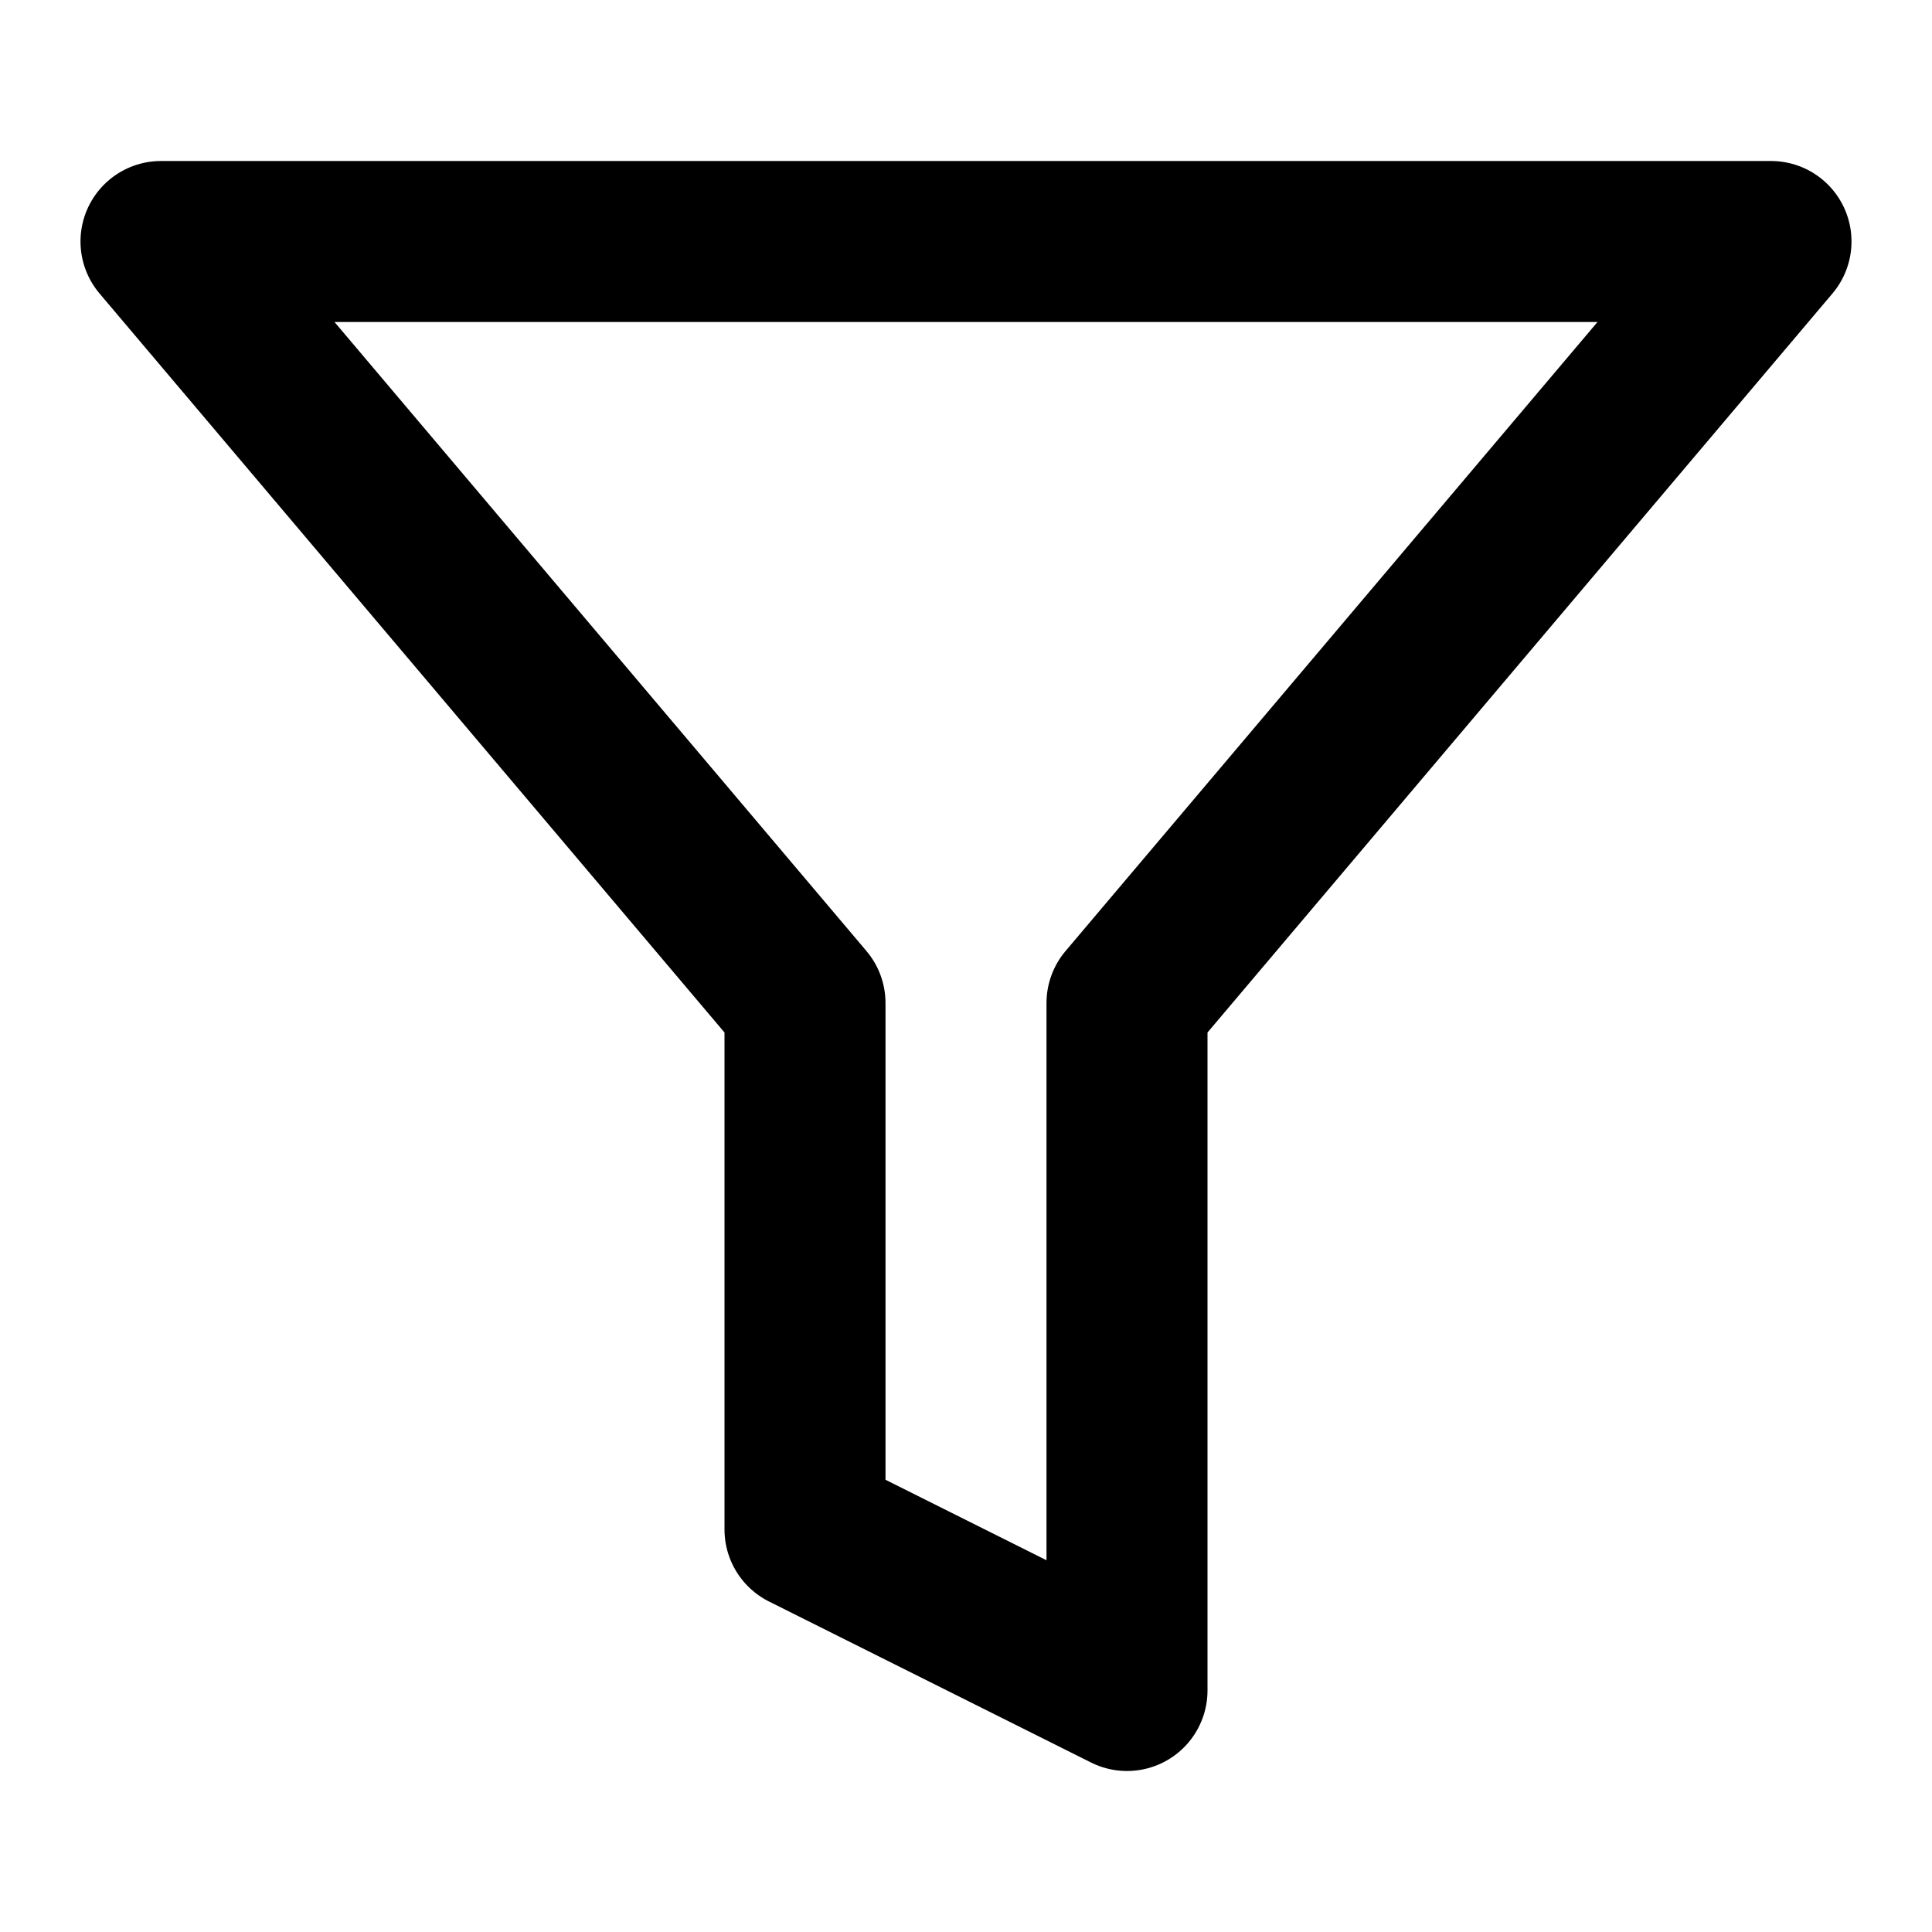
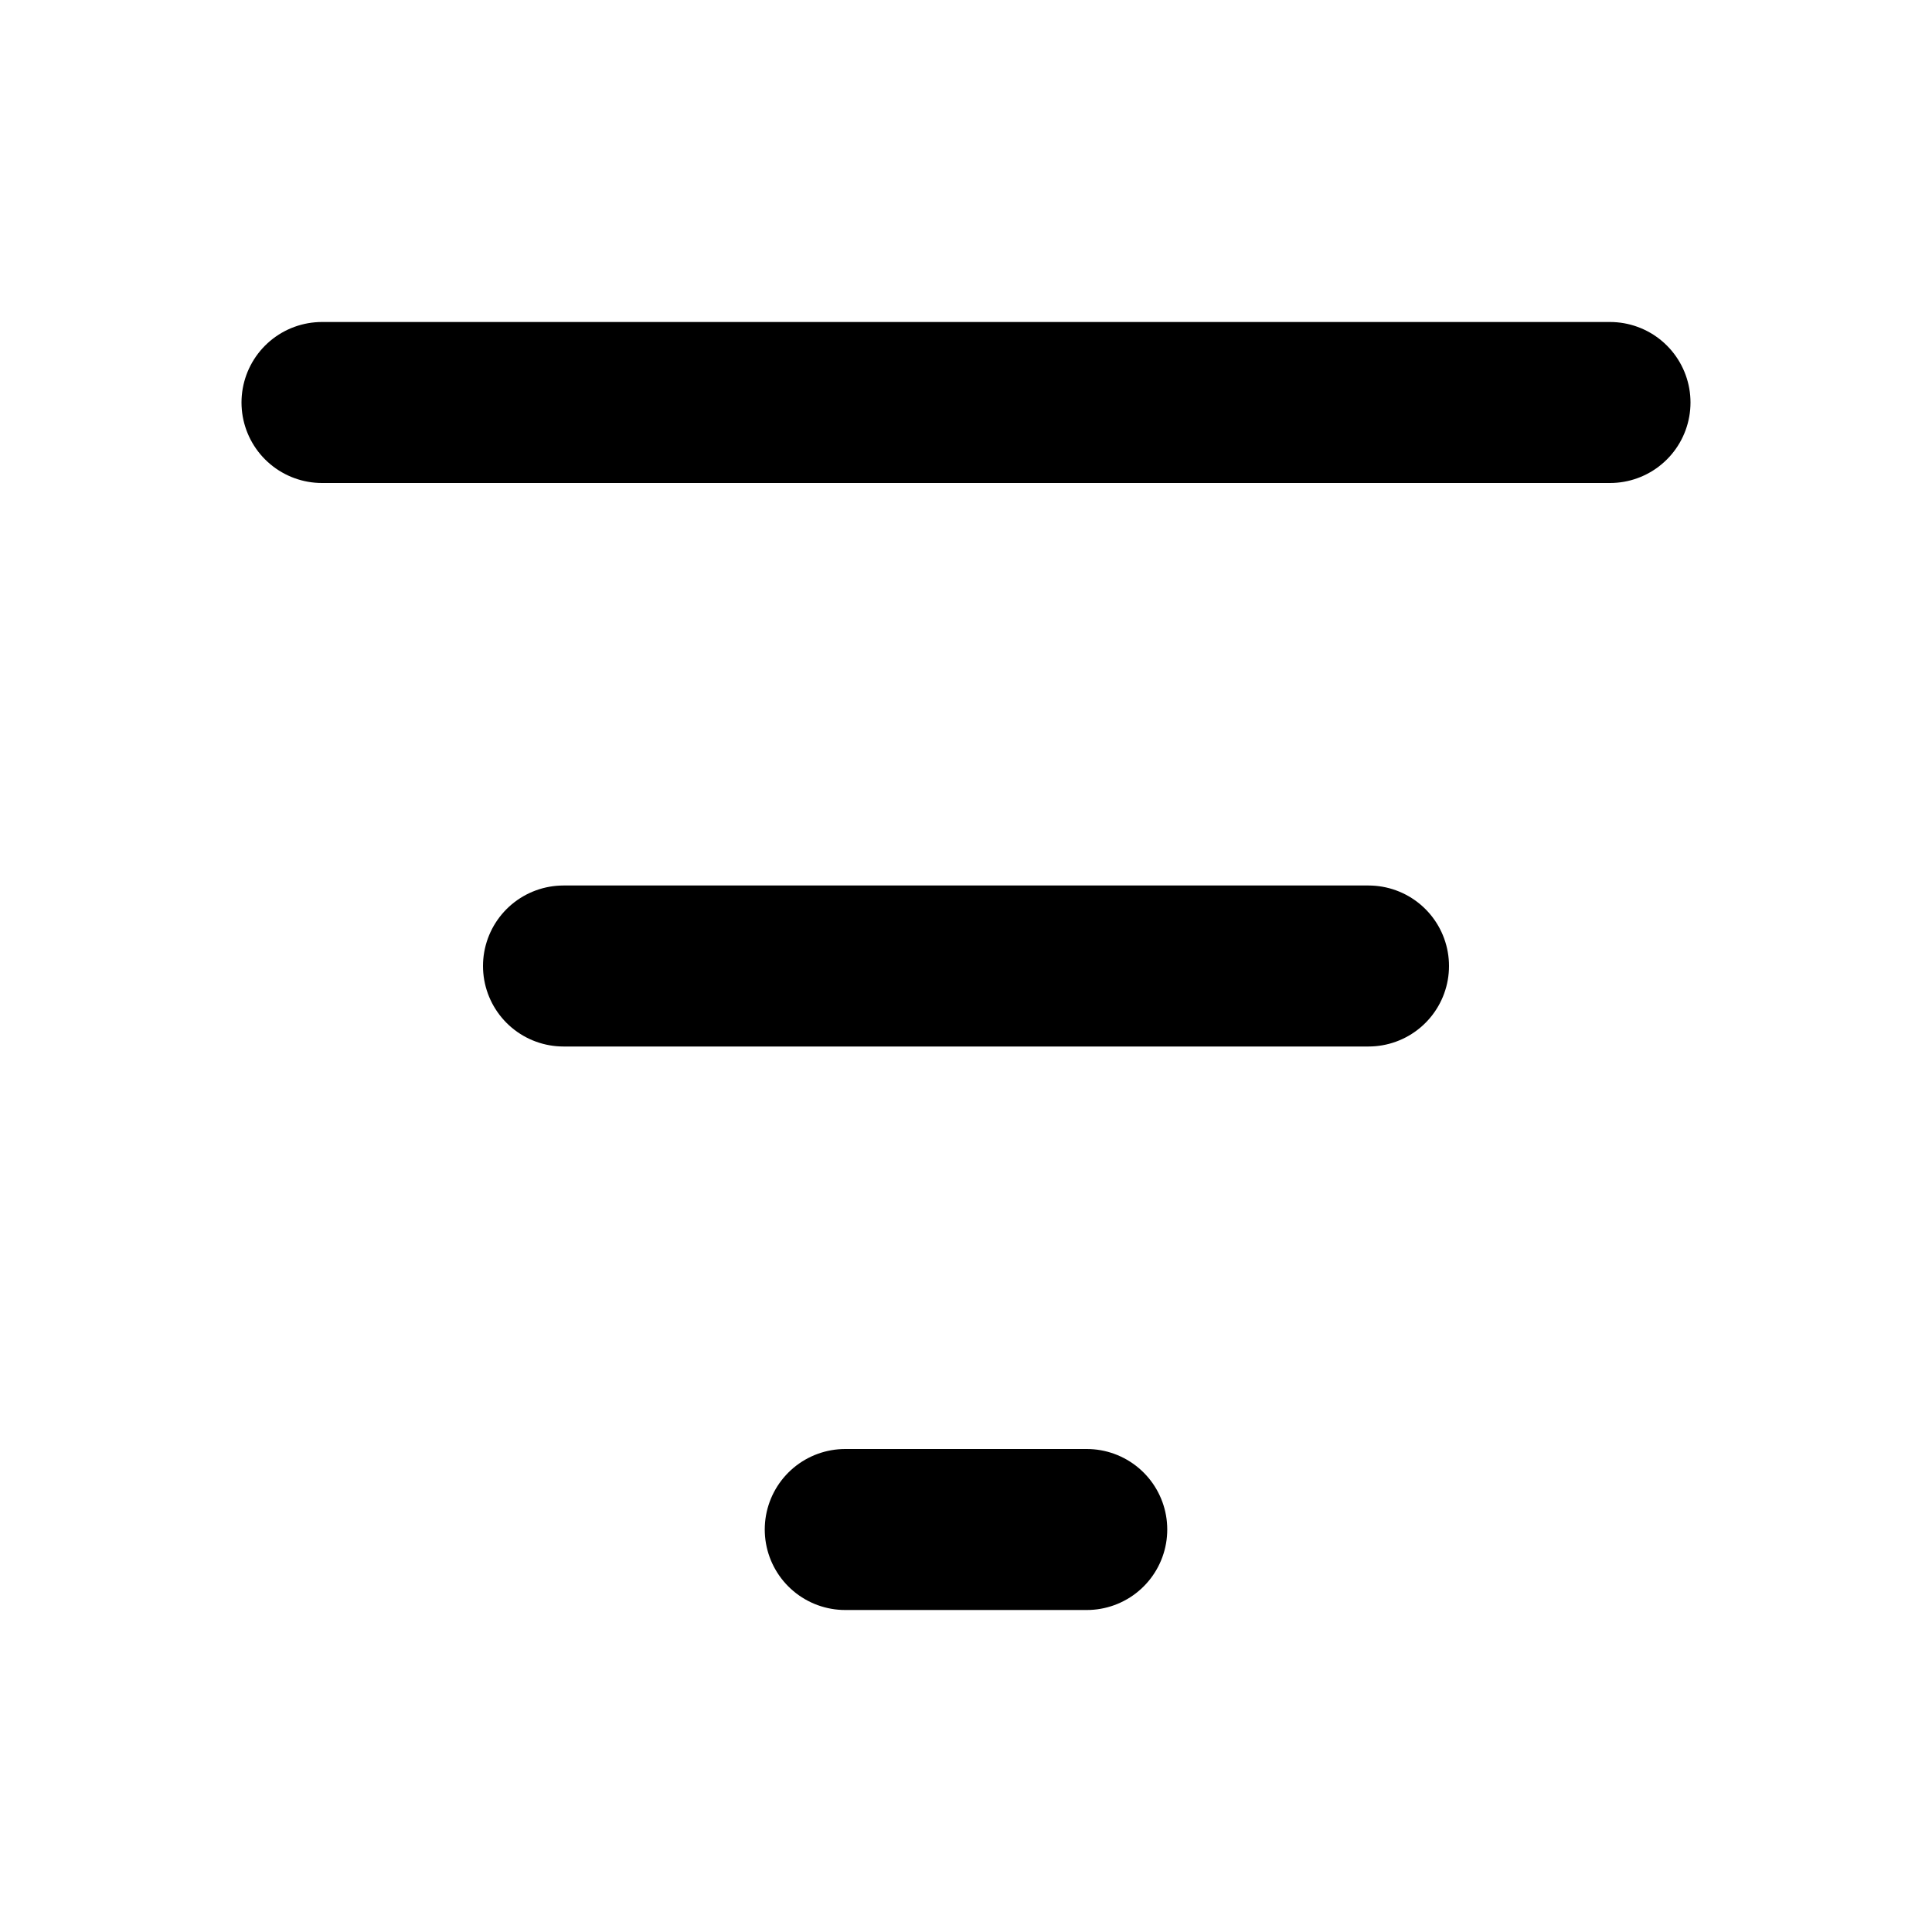
<svg xmlns="http://www.w3.org/2000/svg" width="24" height="24" viewBox="0 0 24 24" fill="none" stroke="currentColor" stroke-width="2" stroke-linecap="round" stroke-linejoin="round">
-   <path d="M22 3H2l8 9.46V19l4 2v-8.54L22 3z" />
+   <path d="M4 5h16" />
+   <path d="M7 12h10" />
+   <path d="M10.5 19h3" />
</svg>
